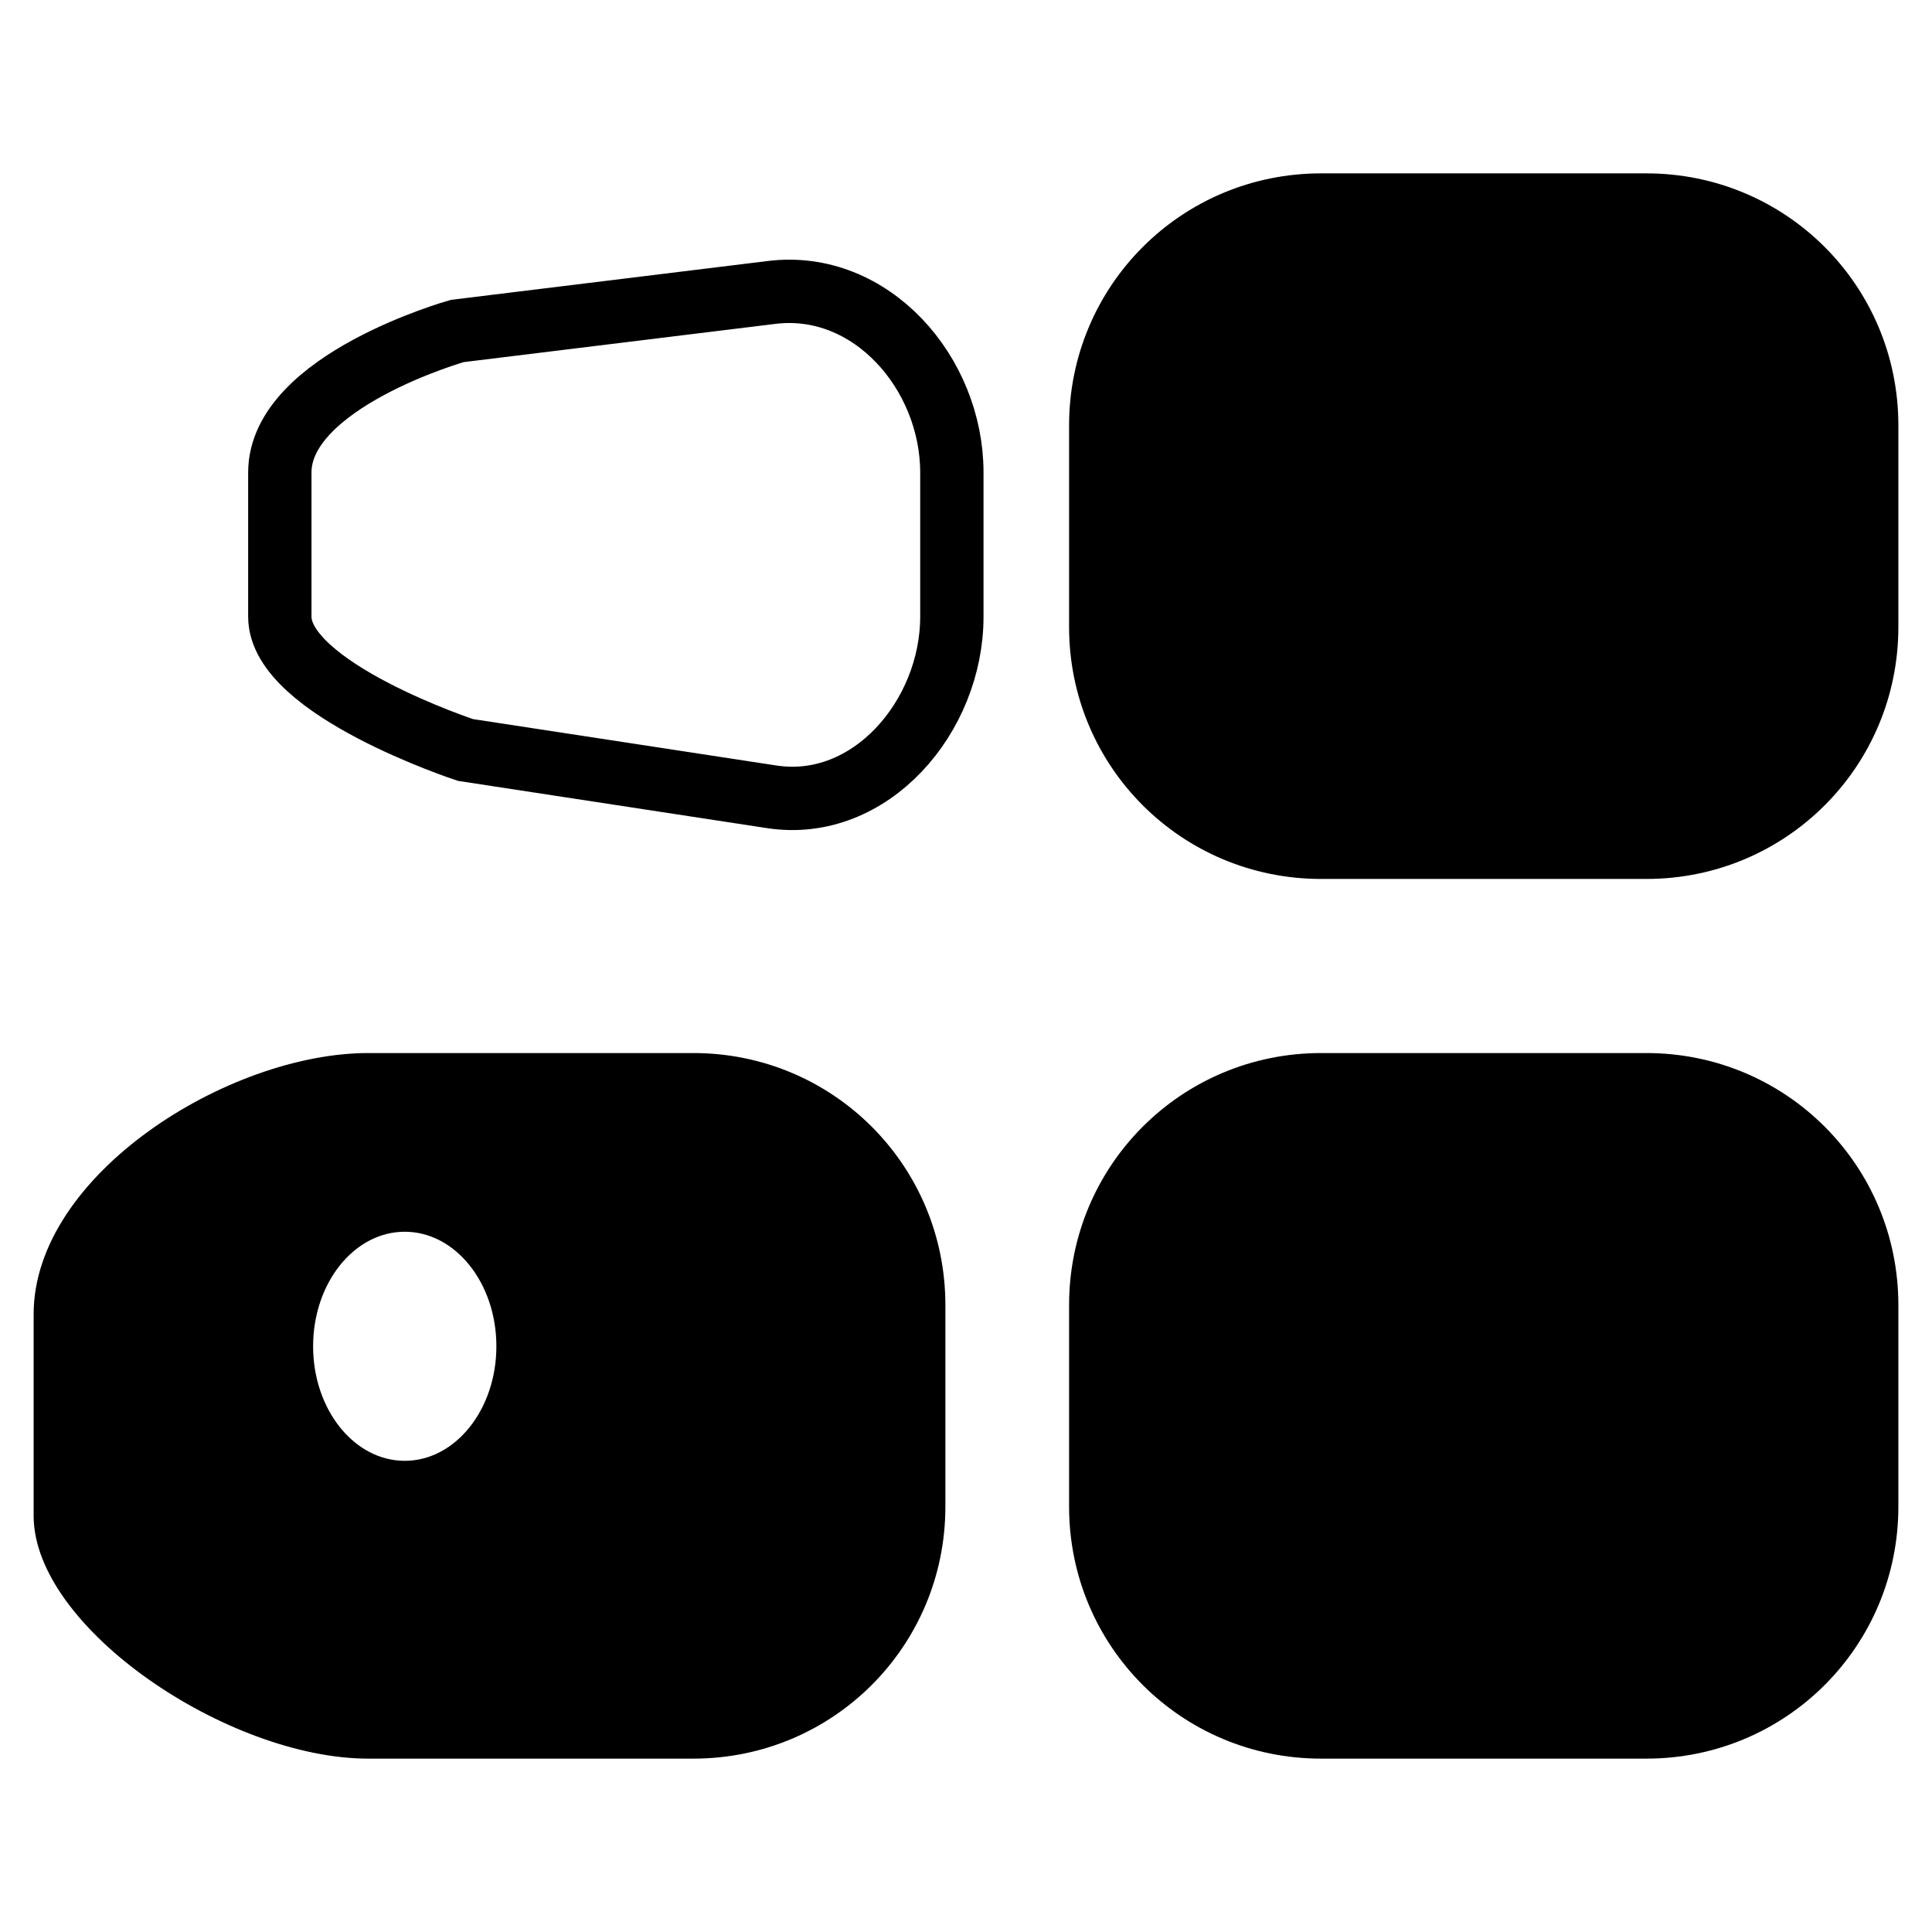
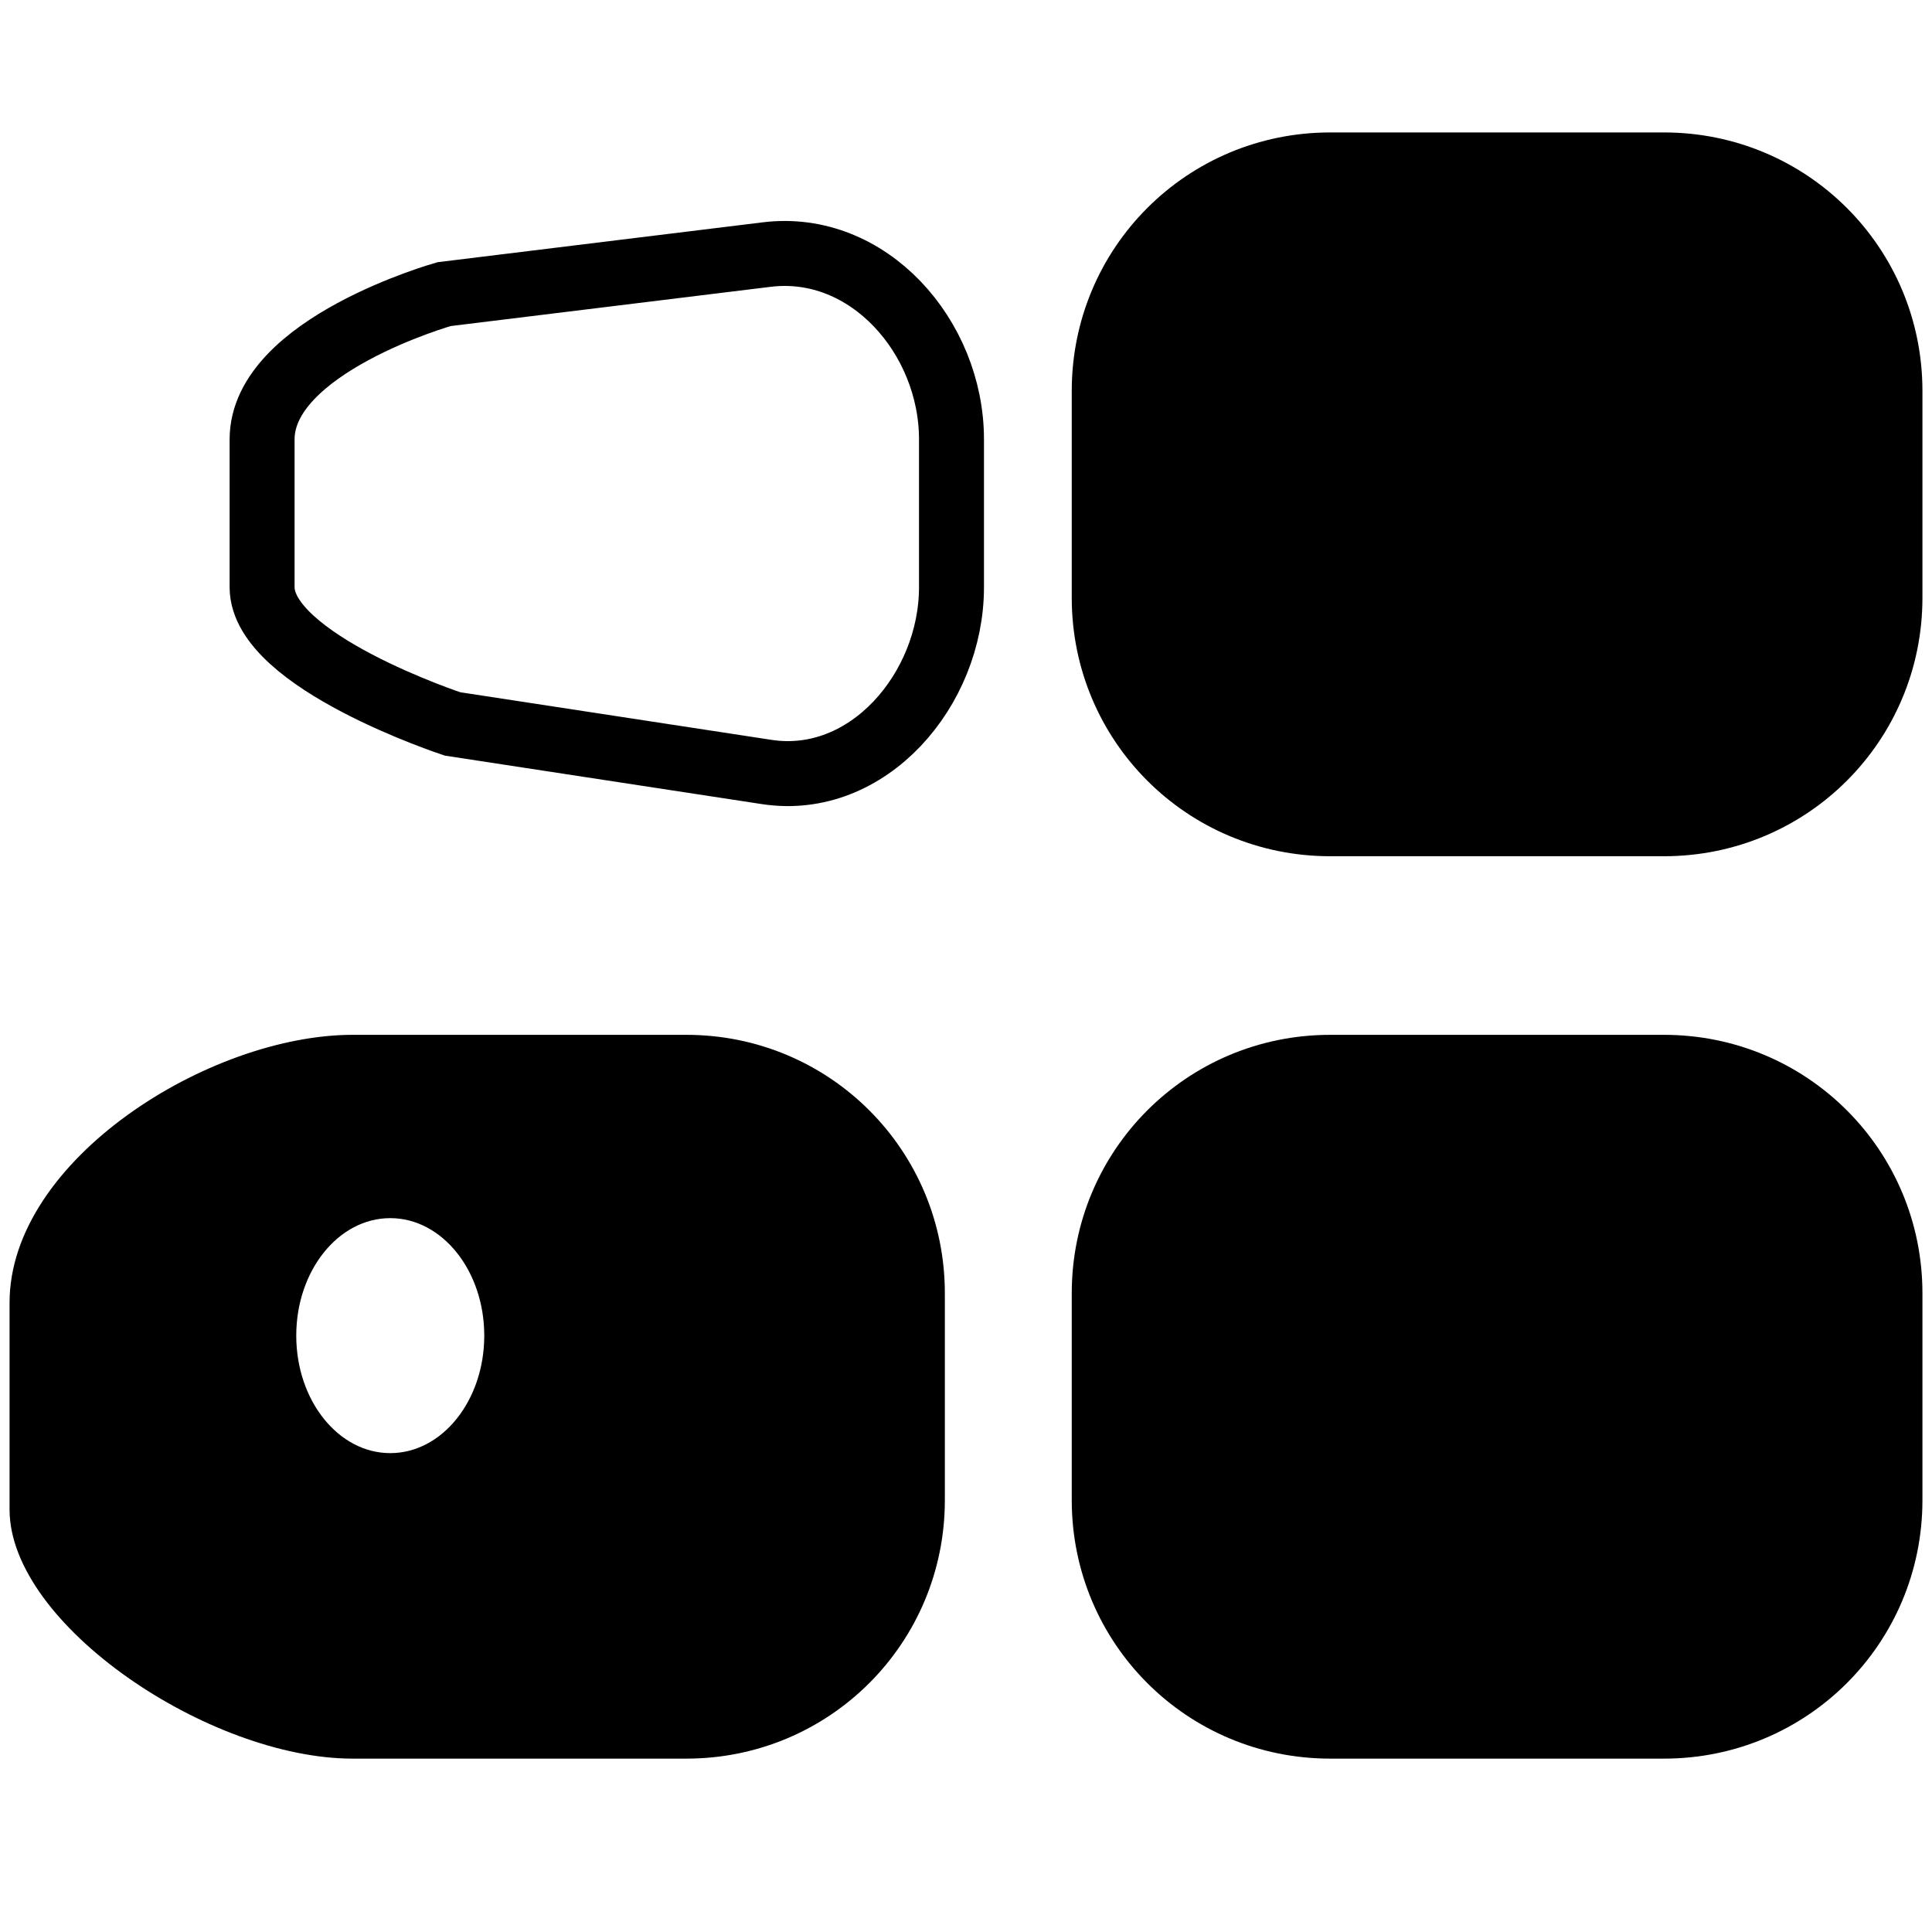
<svg xmlns="http://www.w3.org/2000/svg" version="1.1" id="svg2" viewBox="0 0 113.386 113.386" height="32mm" width="32mm">
  <defs id="defs4" />
  <g style="display:none" id="layer2">
    <rect ry="14.789" y="10.175" x="62.743" height="41.409" width="48.669" id="rect3386" style="opacity:1;fill:#000000;fill-opacity:1;fill-rule:nonzero;stroke:none;stroke-width:1;stroke-linecap:butt;stroke-miterlimit:4;stroke-dasharray:none;stroke-dashoffset:0;stroke-opacity:1" />
    <rect style="opacity:1;fill:#000000;fill-opacity:1;fill-rule:nonzero;stroke:none;stroke-width:1;stroke-linecap:butt;stroke-miterlimit:4;stroke-dasharray:none;stroke-dashoffset:0;stroke-opacity:1" id="rect3388" width="48.669" height="41.409" x="62.743" y="61.802" ry="14.789" />
    <path id="rect3390" d="m 21.603,61.802 c -8.193,0 -19.629,7.134 -19.629,15.327 l 0,11.831 c 0,6.592 11.436,14.251 19.629,14.251 l 19.091,0 c 8.193,0 14.789,-6.596 14.789,-14.789 l 0,-11.831 c 0,-8.193 -6.596,-14.789 -14.789,-14.789 l -19.091,0 z m 2.151,10.487 a 5.378,6.722 0 0 1 5.378,6.722 5.378,6.722 0 0 1 -5.378,6.722 5.378,6.722 0 0 1 -5.378,-6.722 5.378,6.722 0 0 1 5.378,-6.722 z" style="opacity:1;fill:#000000;fill-opacity:1;fill-rule:nonzero;stroke:none;stroke-width:1;stroke-linecap:butt;stroke-miterlimit:4;stroke-dasharray:none;stroke-dashoffset:0;stroke-opacity:1" />
    <path id="rect3401" d="m 26.832,19.426 18.459,-2.264 c 5.813,-0.713 10.572,4.715 10.572,10.572 l 0,8.458 c 0,5.857 -4.782,11.457 -10.572,10.572 l -17.974,-2.749 c 0,0 -10.895,-3.583 -10.895,-7.823 l 0,-8.458 c 0,-5.372 10.41,-8.308 10.41,-8.308 z" style="opacity:1;fill:none;fill-opacity:1;fill-rule:nonzero;stroke:#000000;stroke-width:3.717;stroke-linecap:butt;stroke-miterlimit:4;stroke-dasharray:none;stroke-dashoffset:0;stroke-opacity:1" />
  </g>
-   <g style="display:inline" id="layer3">
+   <g style="display:inline" id="layer3" transform="matrix(1.02582,0,0,1.02582,-1.463835,-2.664956)">
    <path id="rect3386-8" d="m 77.532,10.175 19.091,0 c 8.193,0 14.789,6.596 14.789,14.789 l 0,11.831 c 0,8.193 -6.596,14.789 -14.789,14.789 l -19.091,0 c -8.193,0 -14.789,-6.596 -14.789,-14.789 l 0,-11.831 c 0,-8.193 6.596,-14.789 14.789,-14.789 z" style="opacity:1;fill:#000000;fill-opacity:1;fill-rule:nonzero;stroke:none;stroke-width:1;stroke-linecap:butt;stroke-miterlimit:4;stroke-dasharray:none;stroke-dashoffset:0;stroke-opacity:1" />
    <path id="rect3388-5" d="m 77.532,61.802 19.091,0 c 8.193,0 14.789,6.596 14.789,14.789 l 0,11.831 c 0,8.193 -6.596,14.789 -14.789,14.789 l -19.091,0 c -8.193,0 -14.789,-6.596 -14.789,-14.789 l 0,-11.831 c 0,-8.193 6.596,-14.789 14.789,-14.789 z" style="opacity:1;fill:#000000;fill-opacity:1;fill-rule:nonzero;stroke:none;stroke-width:1;stroke-linecap:butt;stroke-miterlimit:4;stroke-dasharray:none;stroke-dashoffset:0;stroke-opacity:1" />
    <path id="rect3390-9" d="m 21.603,61.802 c -8.193,0 -19.629,7.134 -19.629,15.327 l 0,11.831 c 0,6.592 11.436,14.251 19.629,14.251 l 19.091,0 c 8.193,0 14.789,-6.596 14.789,-14.789 l 0,-11.831 c 0,-8.193 -6.596,-14.789 -14.789,-14.789 l -19.091,0 z m 2.151,10.487 a 5.378,6.722 0 0 1 5.378,6.722 5.378,6.722 0 0 1 -5.378,6.722 5.378,6.722 0 0 1 -5.378,-6.722 5.378,6.722 0 0 1 5.378,-6.722 z" style="opacity:1;fill:#000000;fill-opacity:1;fill-rule:nonzero;stroke:none;stroke-width:1;stroke-linecap:butt;stroke-miterlimit:4;stroke-dasharray:none;stroke-dashoffset:0;stroke-opacity:1" />
    <path id="rect3401-4" d="m 26.832,19.426 18.459,-2.264 c 5.813,-0.713 10.572,4.715 10.572,10.572 l 0,8.458 c 0,5.857 -4.782,11.457 -10.572,10.572 l -17.974,-2.749 c 0,0 -10.895,-3.583 -10.895,-7.823 l 0,-8.458 c 0,-5.372 10.41,-8.308 10.41,-8.308 z" style="opacity:1;fill:none;fill-opacity:1;fill-rule:nonzero;stroke:#000000;stroke-width:3.717;stroke-linecap:butt;stroke-miterlimit:4;stroke-dasharray:none;stroke-dashoffset:0;stroke-opacity:1" />
  </g>
</svg>
